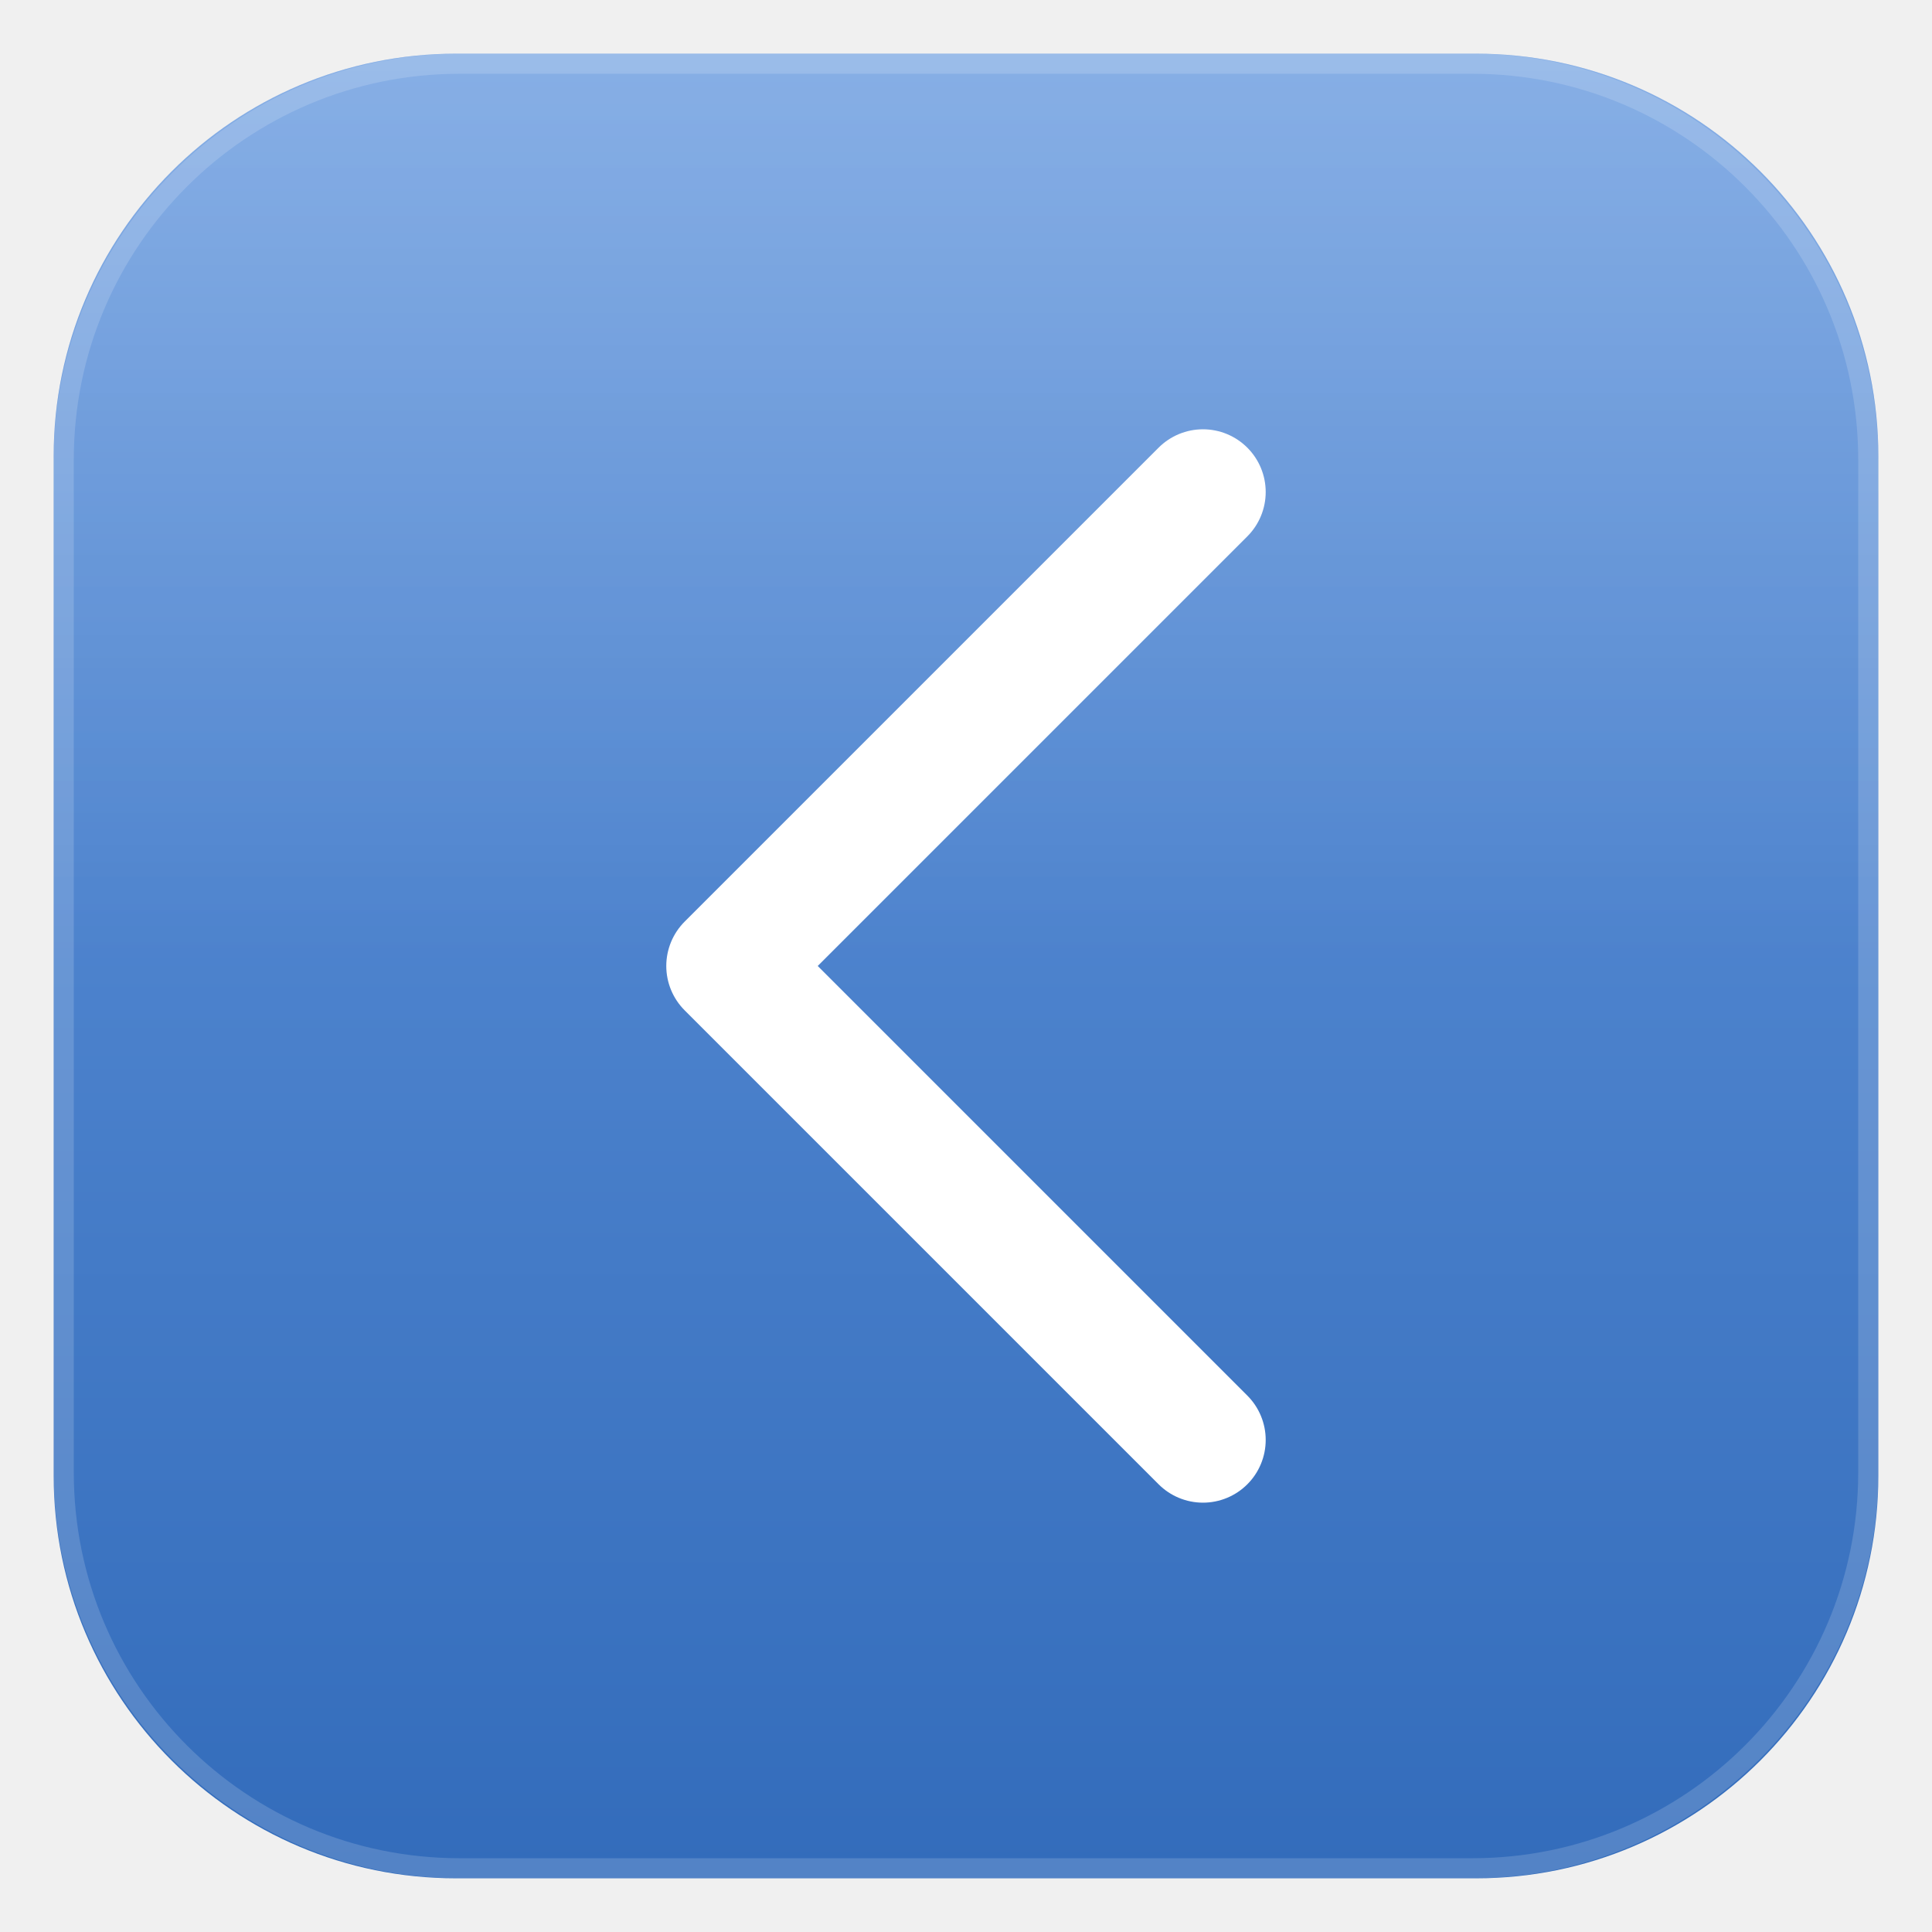
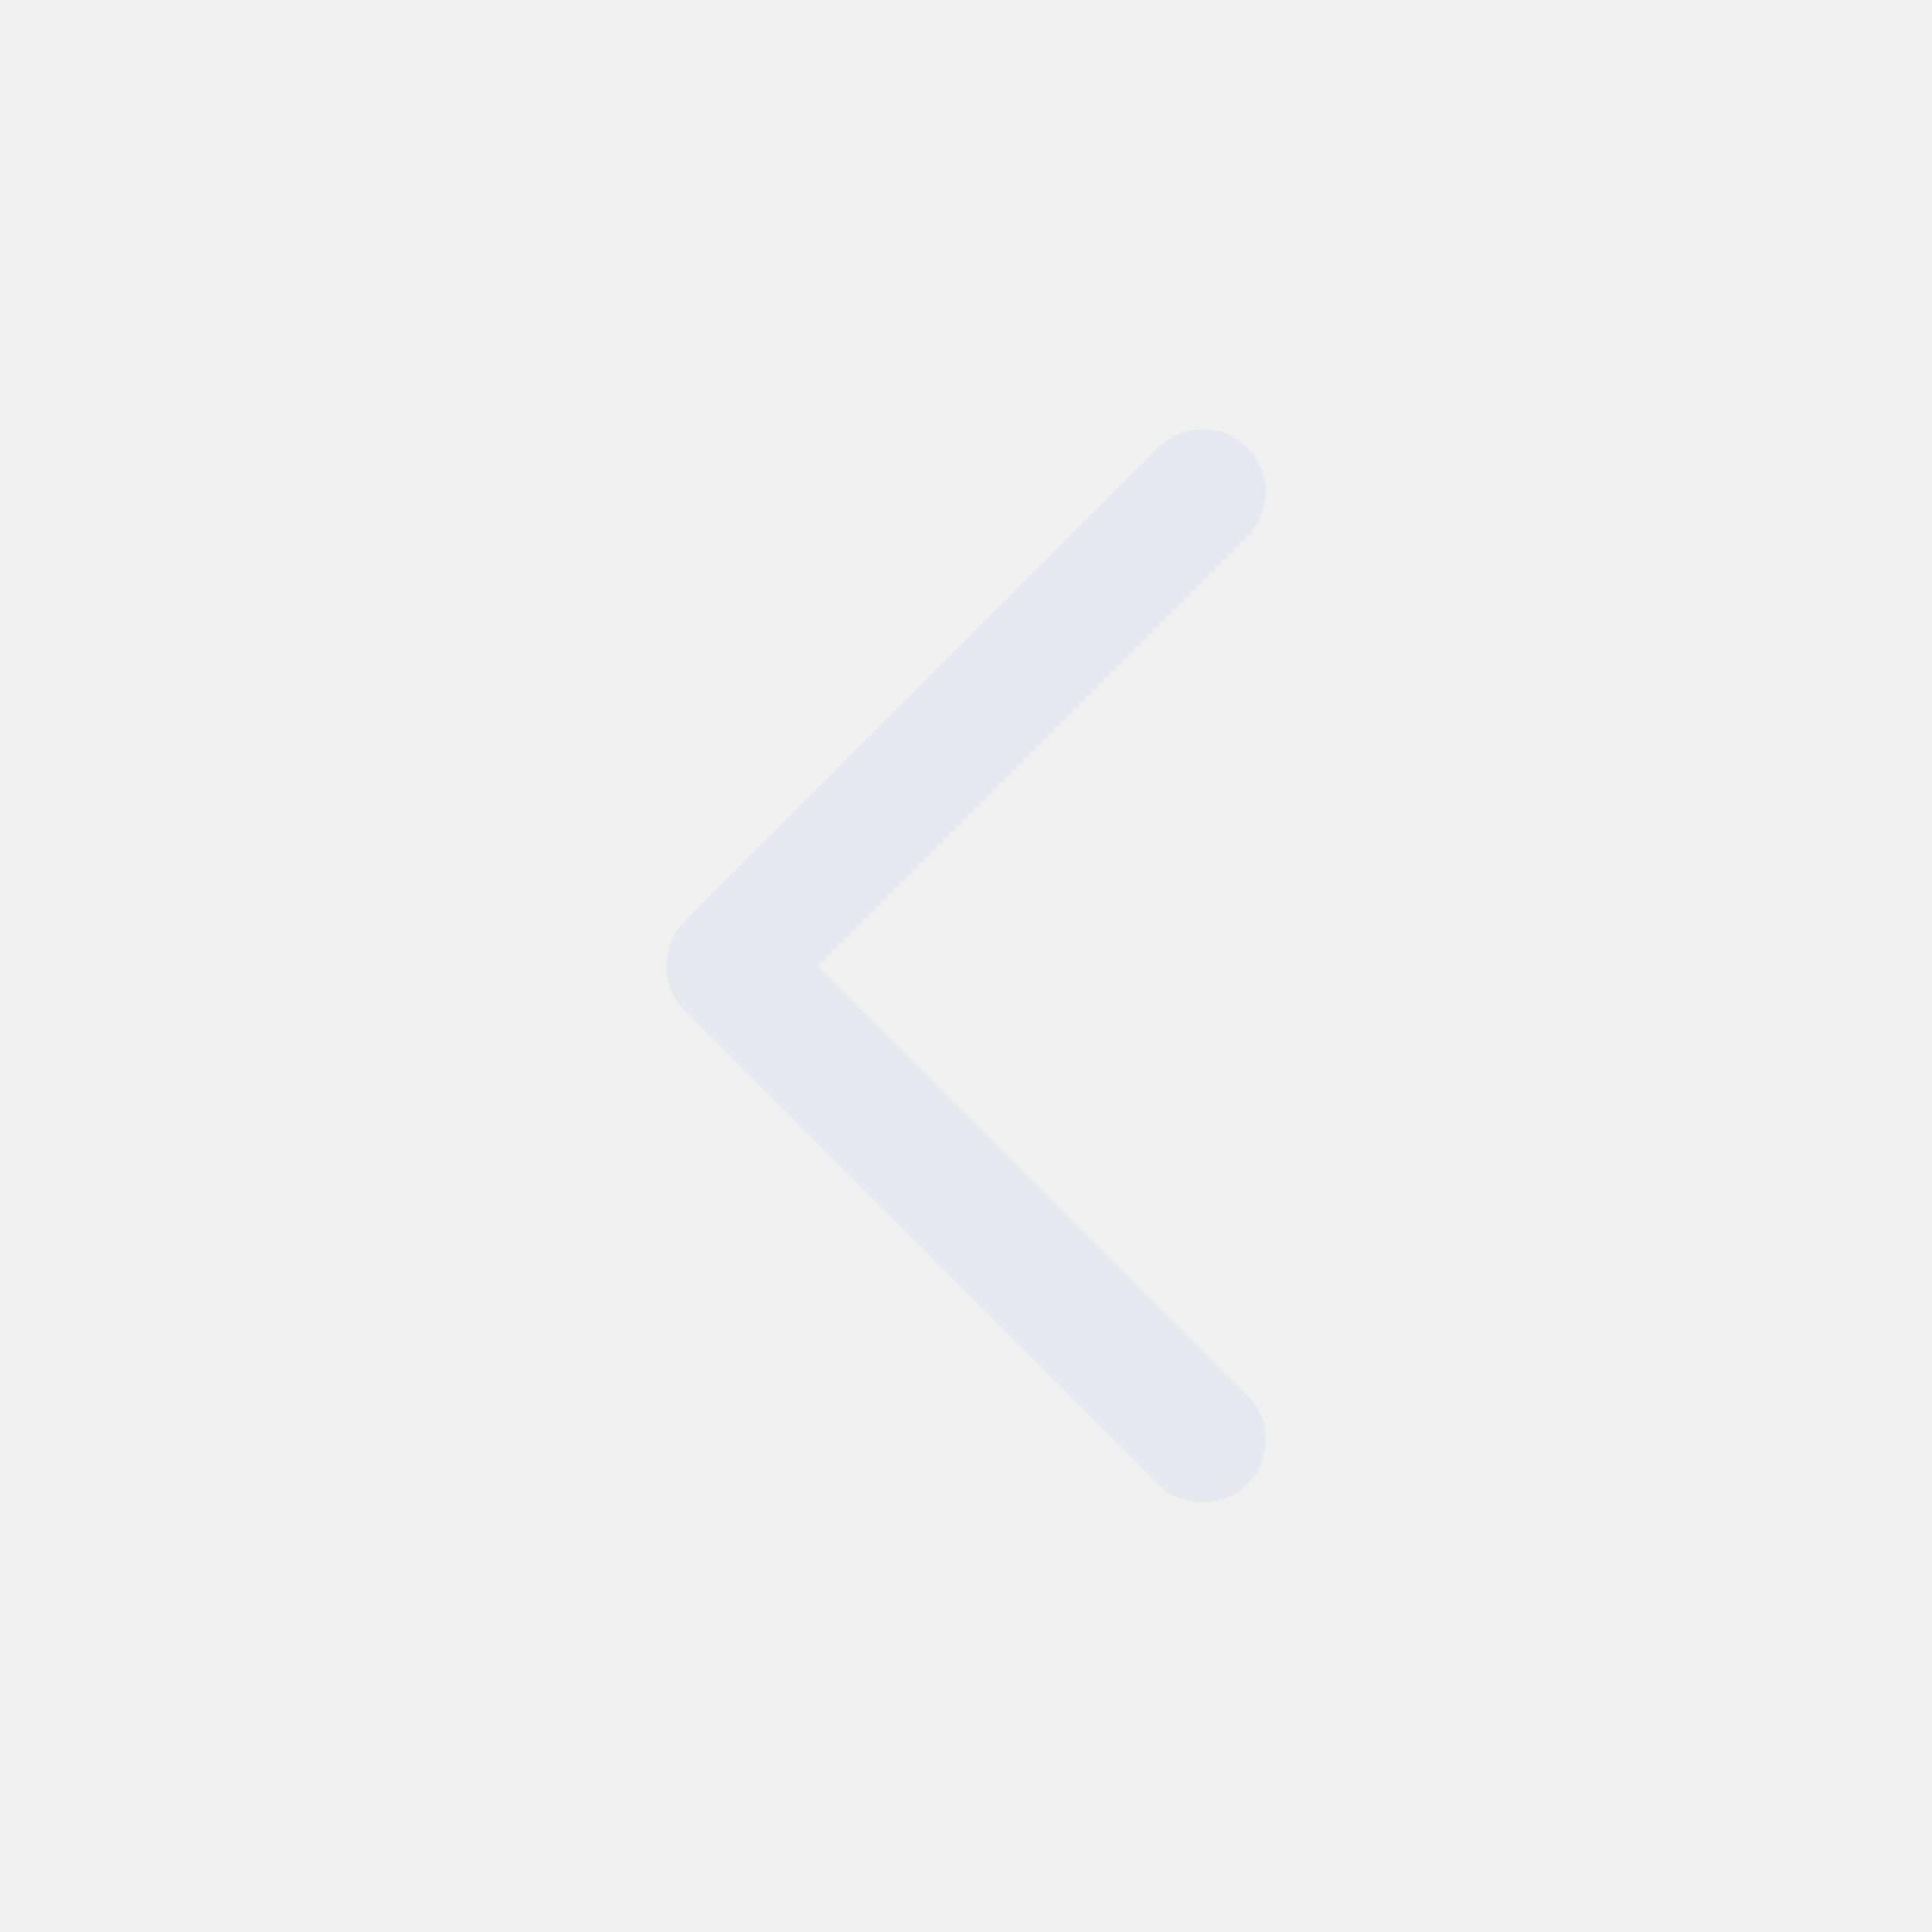
<svg xmlns="http://www.w3.org/2000/svg" width="144" height="144" viewBox="0 0 144 144">
-   <defs>
-     <linearGradient id="g3" x1="0" y1="0" x2="0" y2="1">
-       <stop offset="0" stop-color="#6598de" />
-       <stop offset="1" stop-color="#336cbb" />
-     </linearGradient>
-     <linearGradient id="h3" x1="0" y1="0" x2="0" y2="1">
-       <stop offset="0" stop-color="#ffffff" stop-opacity="0.22" />
-       <stop offset="0.5" stop-color="#ffffff" stop-opacity="0" />
-     </linearGradient>
-   </defs>
-   <rect x="4" y="4" width="136" height="136" rx="30" fill="url(#g3)" />
-   <rect x="4" y="4" width="136" height="136" rx="30" fill="url(#h3)" />
-   <rect x="4.75" y="4.75" width="134.5" height="134.5" rx="29.5" fill="none" stroke="#ffffff" stroke-opacity="0.16" stroke-width="1.5" />
  <g transform="translate(-1.77,-2.81) scale(1.039)">
-     <path d="M88 38 L54 72 L88 106" stroke="#ffffff" stroke-width="9" fill="none" stroke-linecap="round" stroke-linejoin="round" />
+     <path d="M88 38 L54 72 L88 106" stroke="#e6e9ef" stroke-width="9" fill="none" stroke-linecap="round" stroke-linejoin="round" />
  </g>
</svg>
